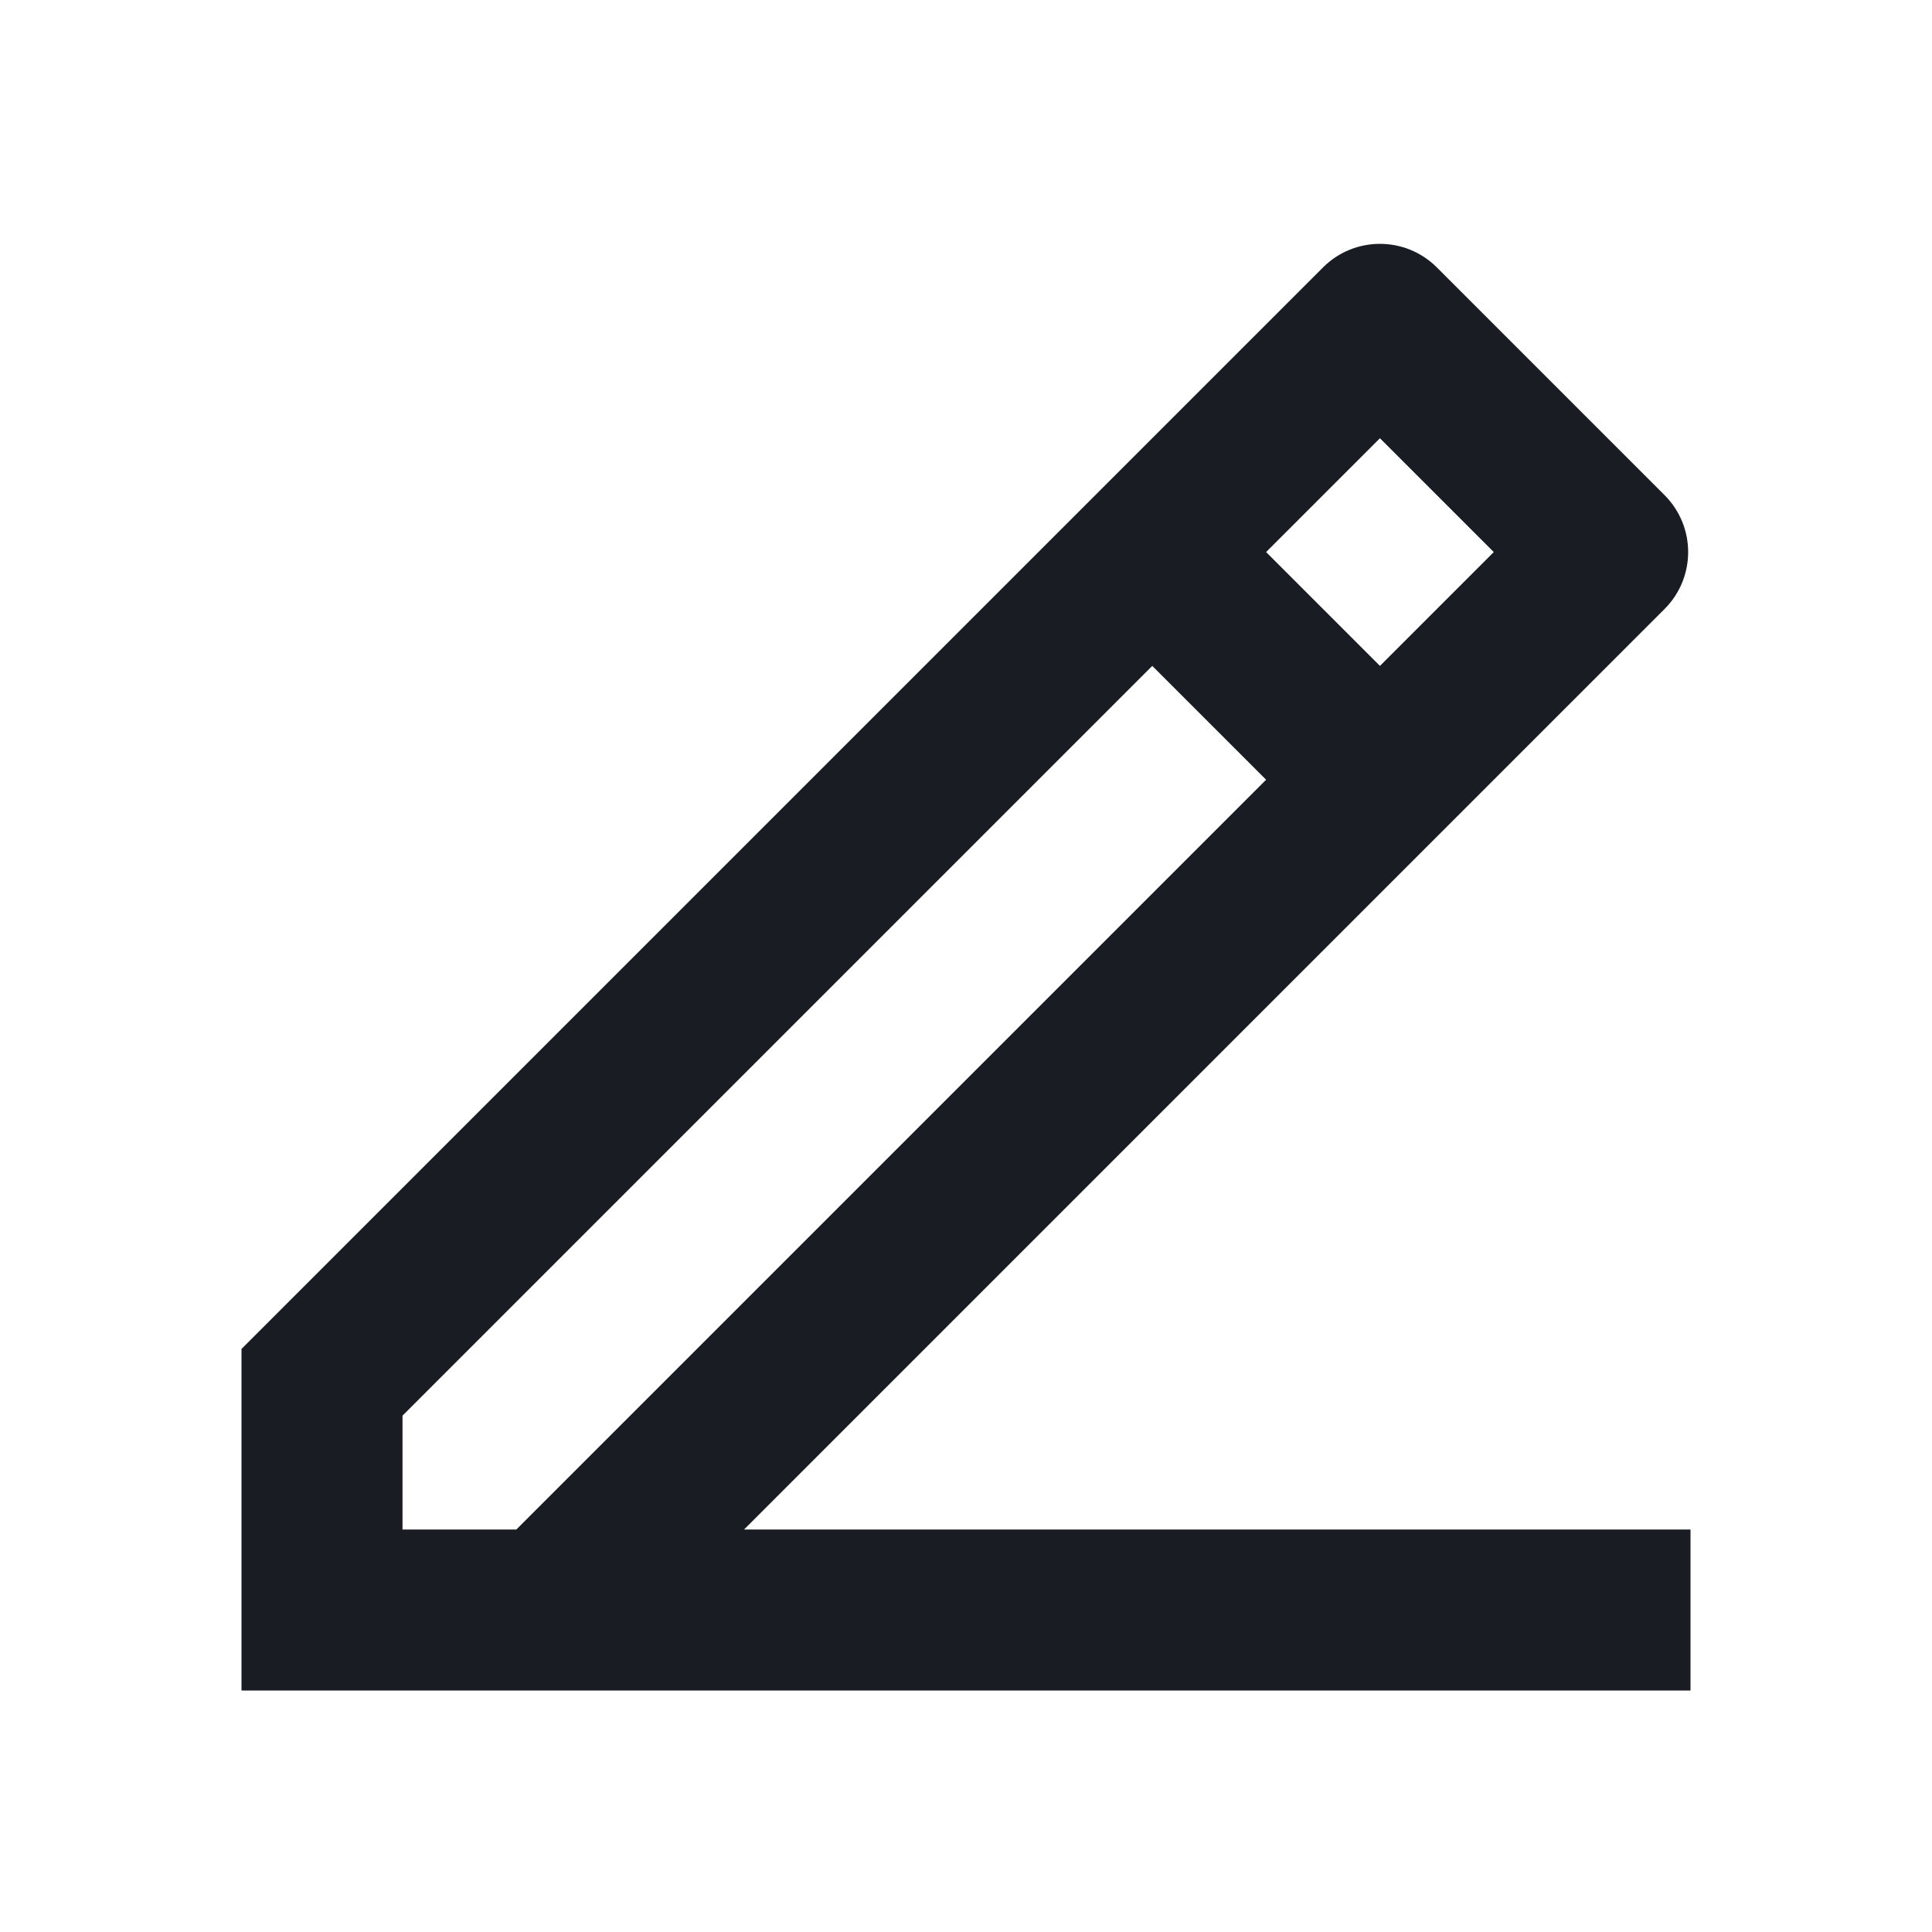
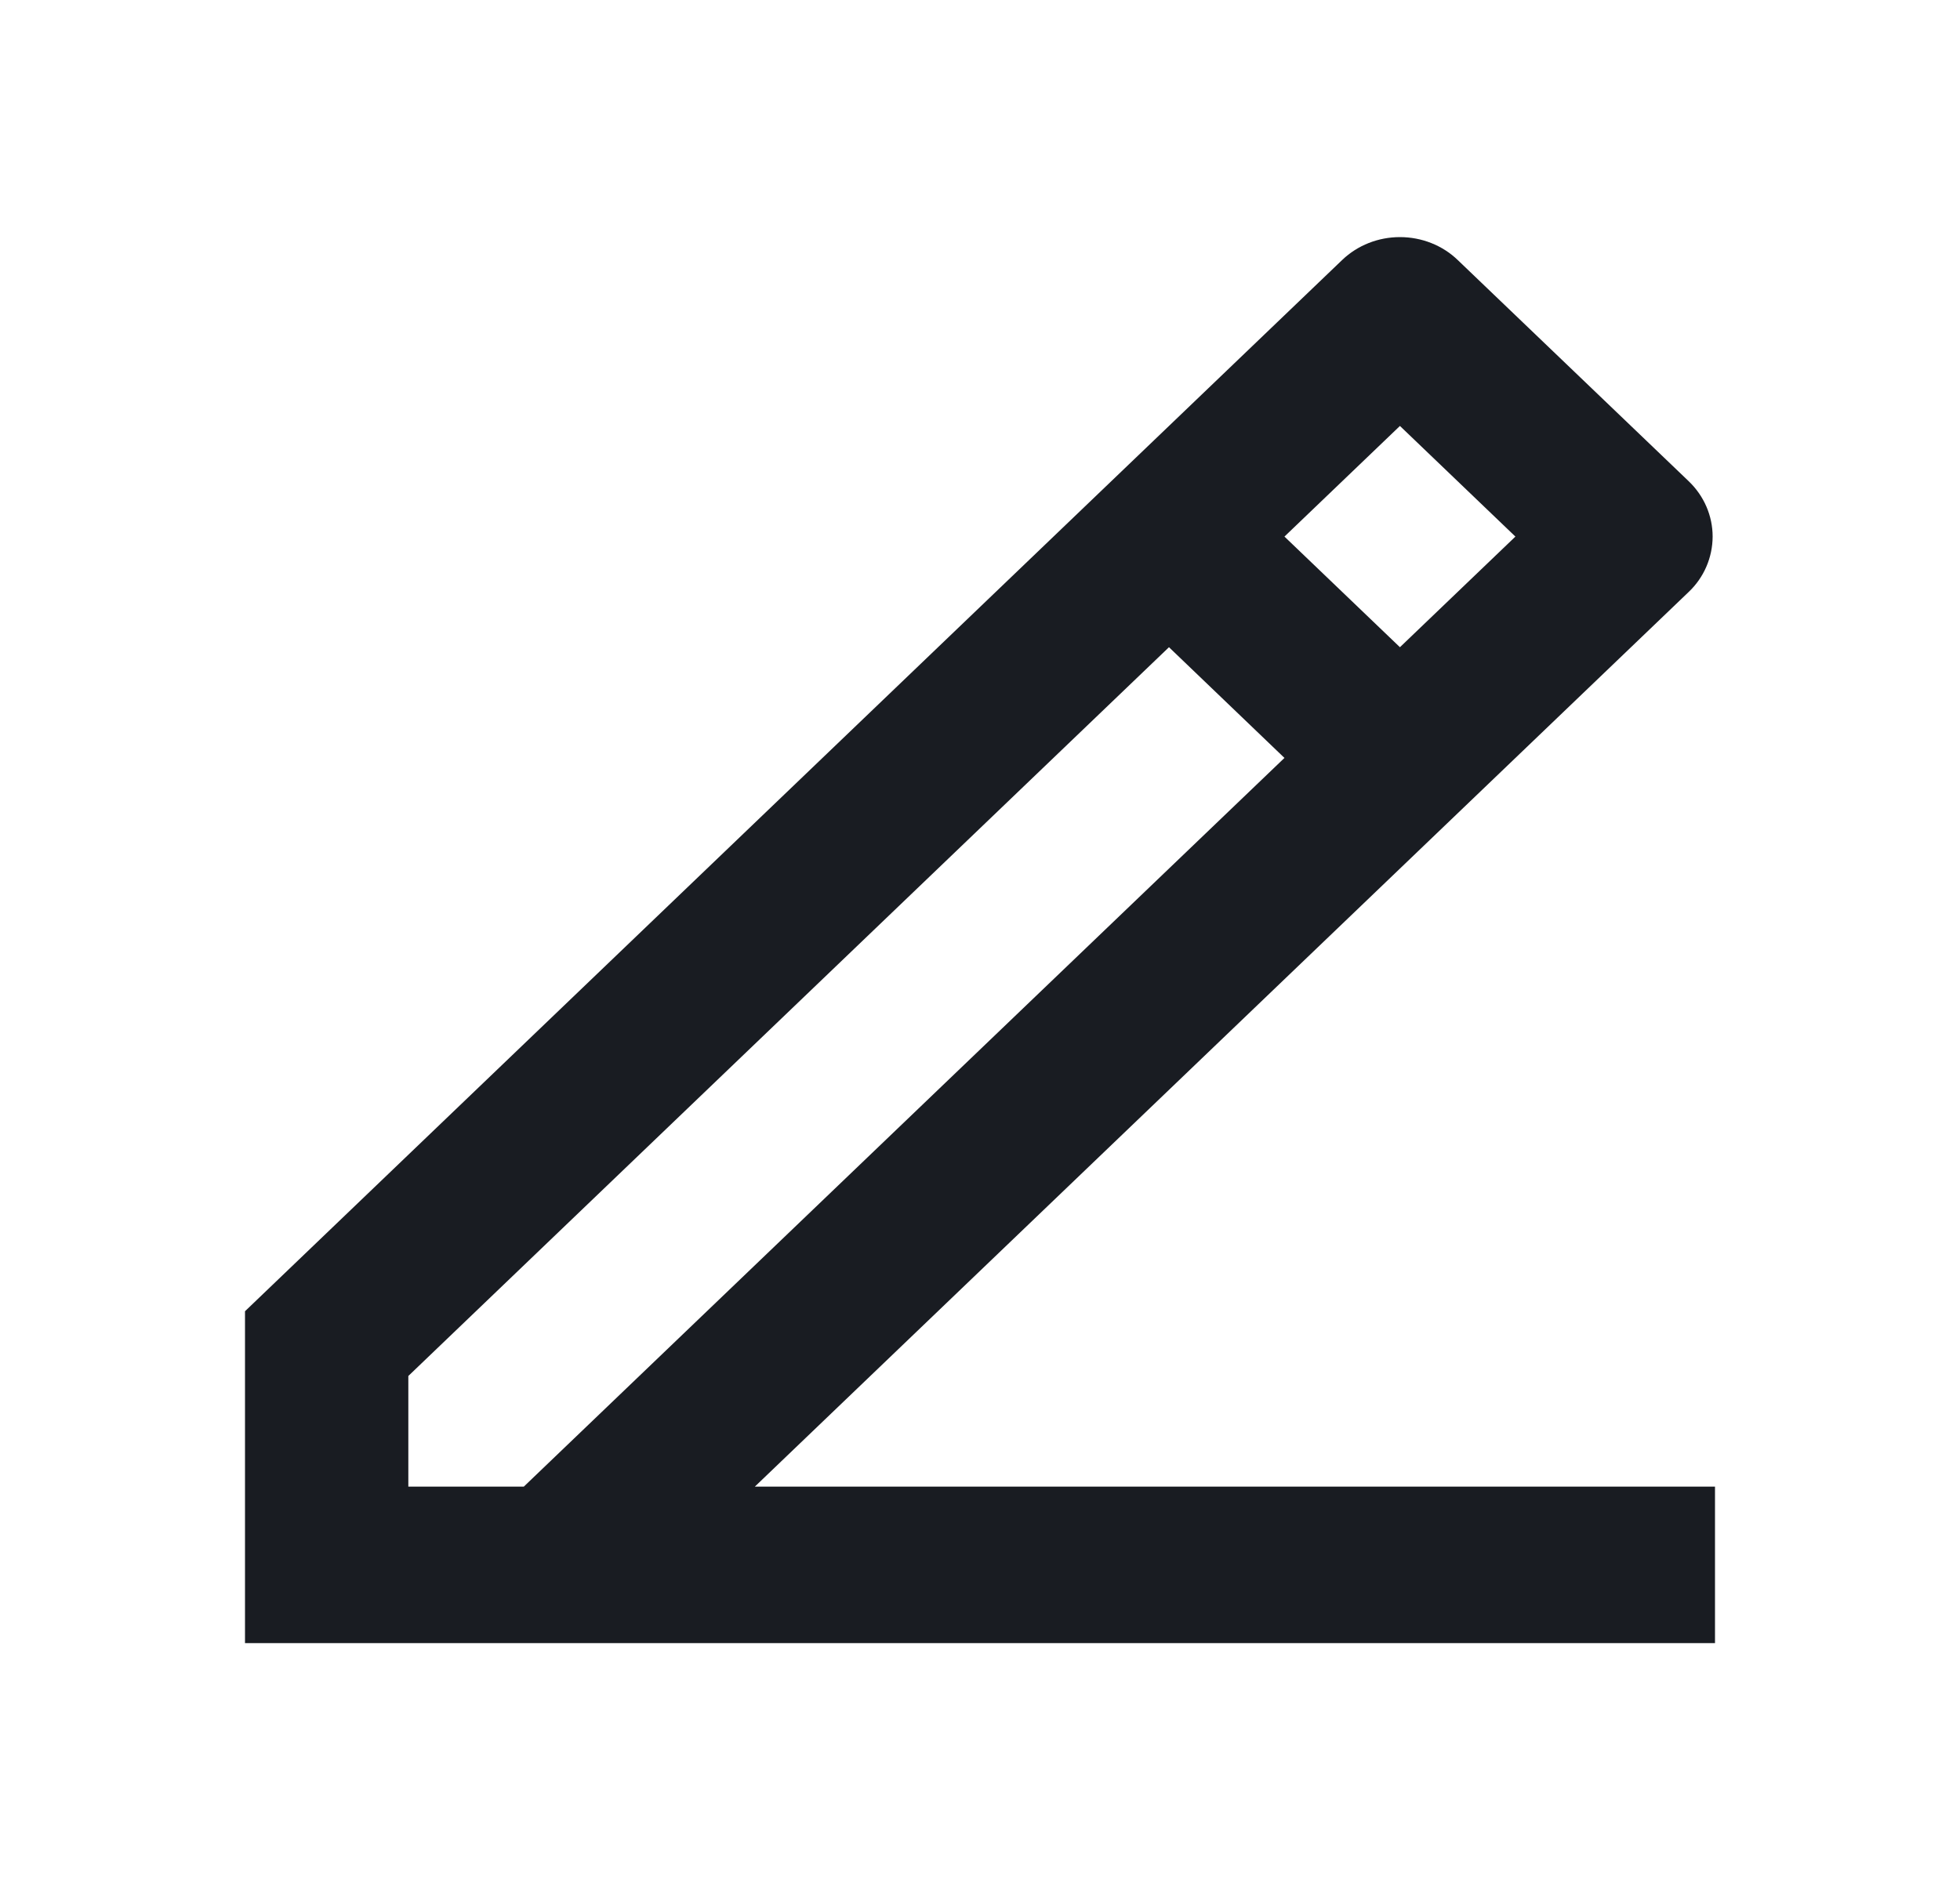
- <svg xmlns="http://www.w3.org/2000/svg" width="24" height="24" fill="none">
-   <path fill="#191C22" d="M5 19h1.414l9.314-9.314-1.414-1.414L5 17.586V19Zm16 2H3v-4.243L16.435 3.322a1 1 0 0 1 1.414 0l2.829 2.829a1 1 0 0 1 0 1.414L9.243 19H21v2ZM15.728 6.858l1.414 1.414 1.414-1.414-1.414-1.414-1.414 1.414Z" />
+ <svg xmlns="http://www.w3.org/2000/svg" width="24" height="23" fill="none">
+   <path d="M5 18.208h1.414l9.314-8.925-1.414-1.356L5 16.853v1.355Zm16 1.917H3V16.06L16.435 3.184c.188-.18.442-.28.707-.28.265 0 .52.1.707.28l2.829 2.71c.188.18.293.424.293.678a.938.938 0 0 1-.293.678L9.243 18.208H21v1.917ZM15.728 6.572l1.414 1.355 1.414-1.355-1.414-1.355-1.414 1.355Z" fill="#191C22" />
</svg>
